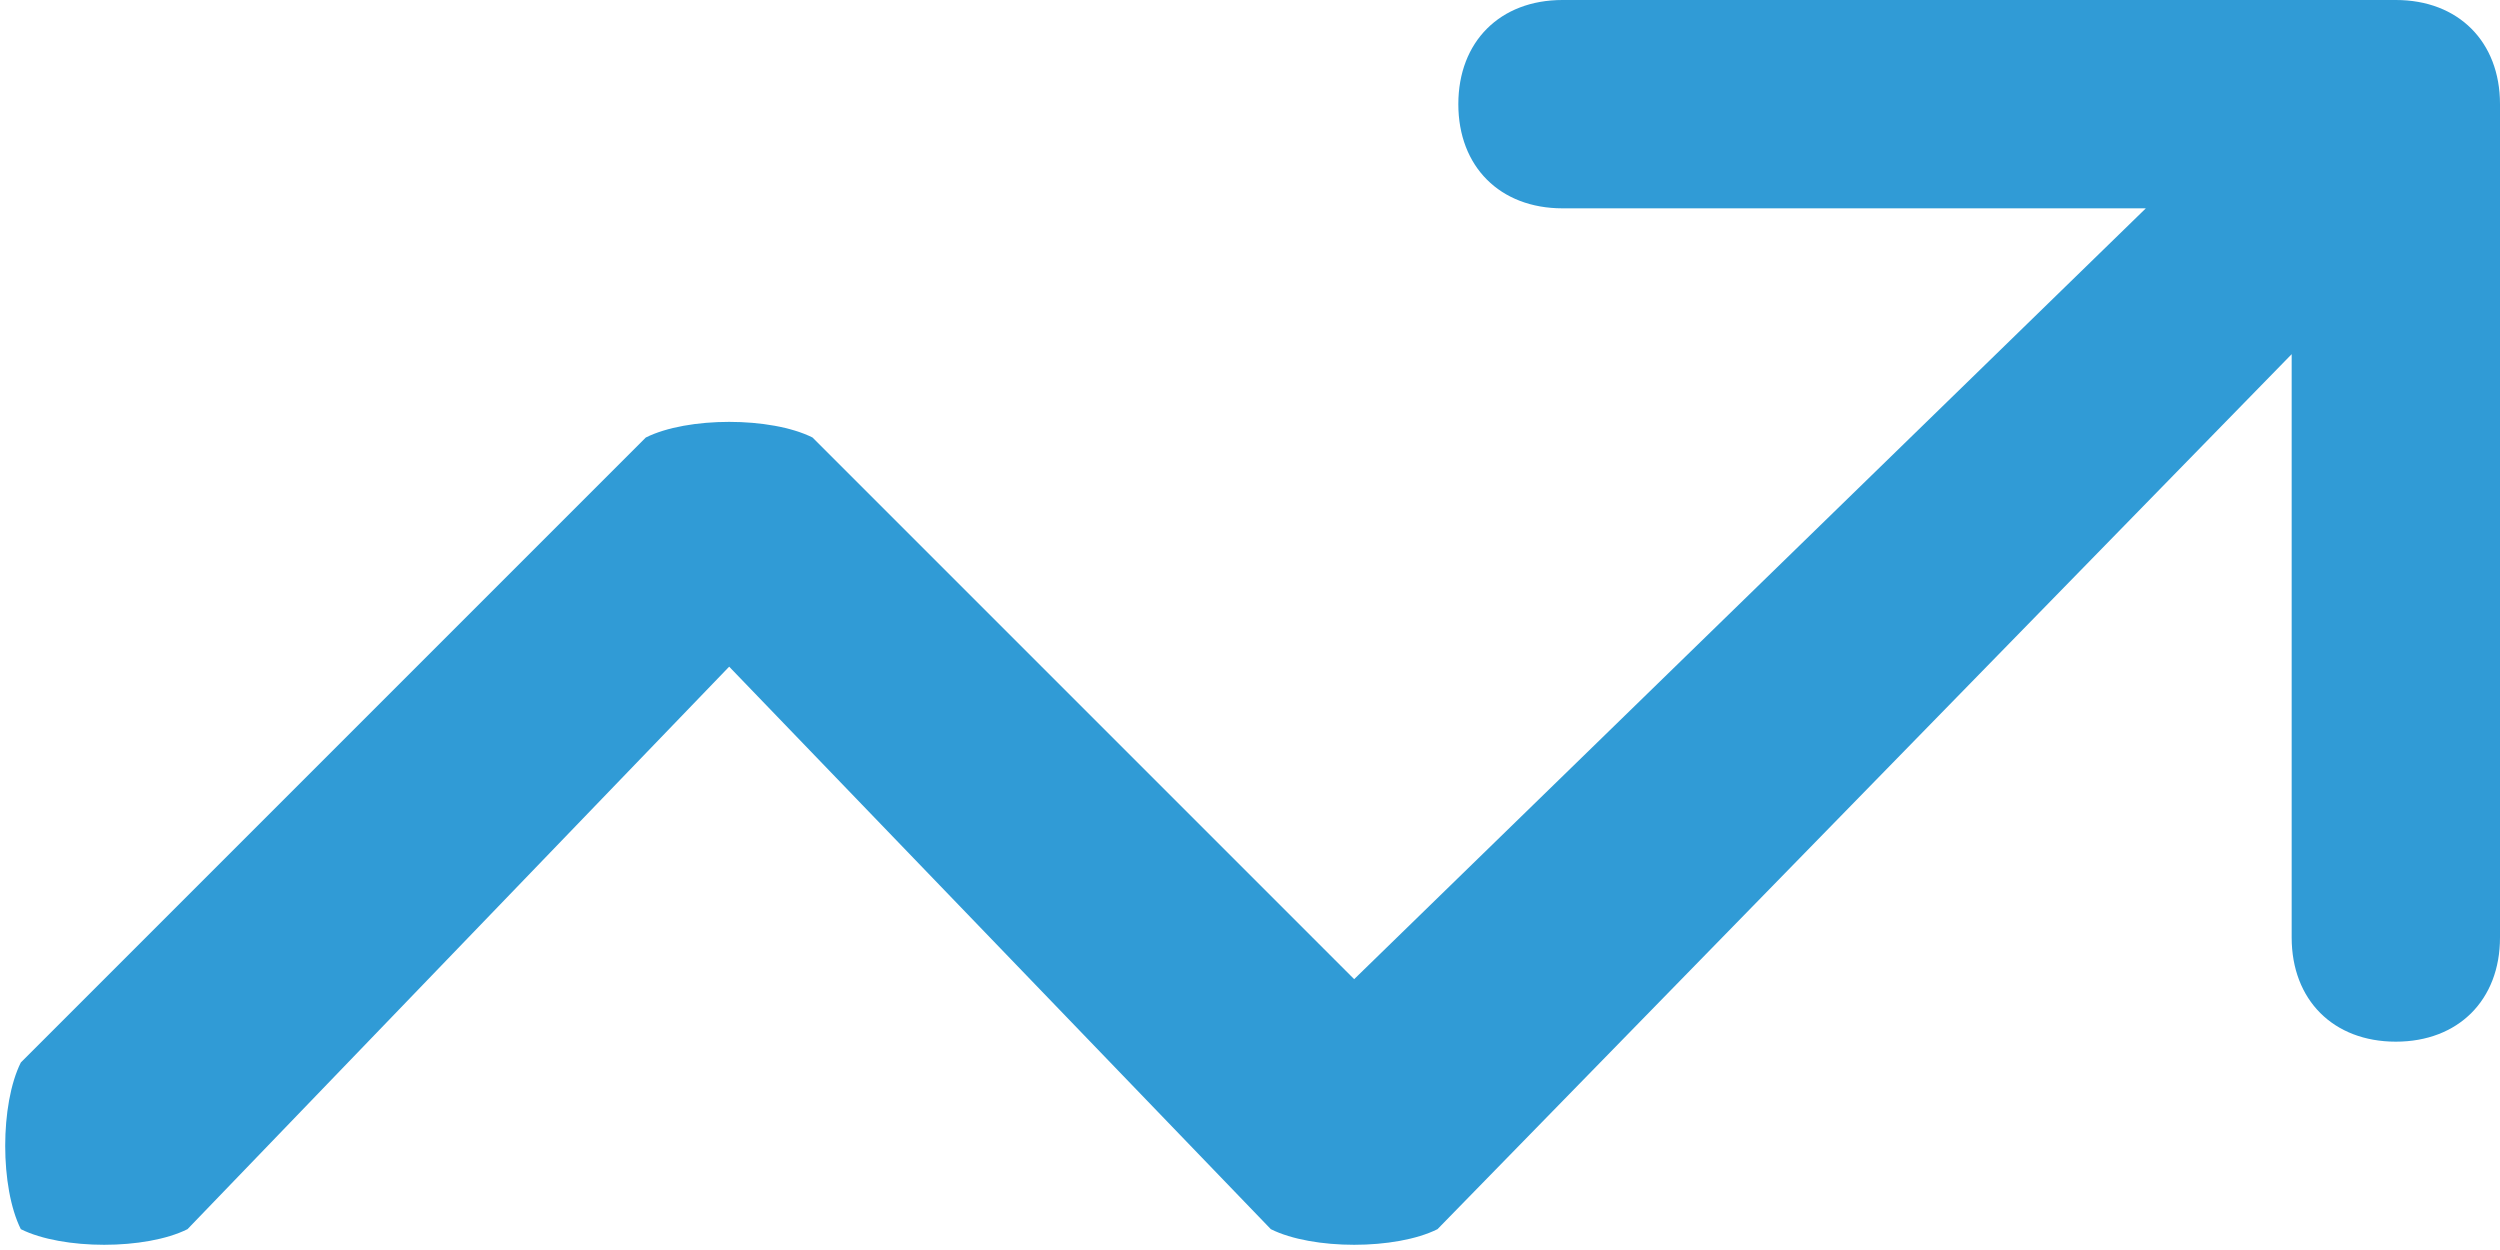
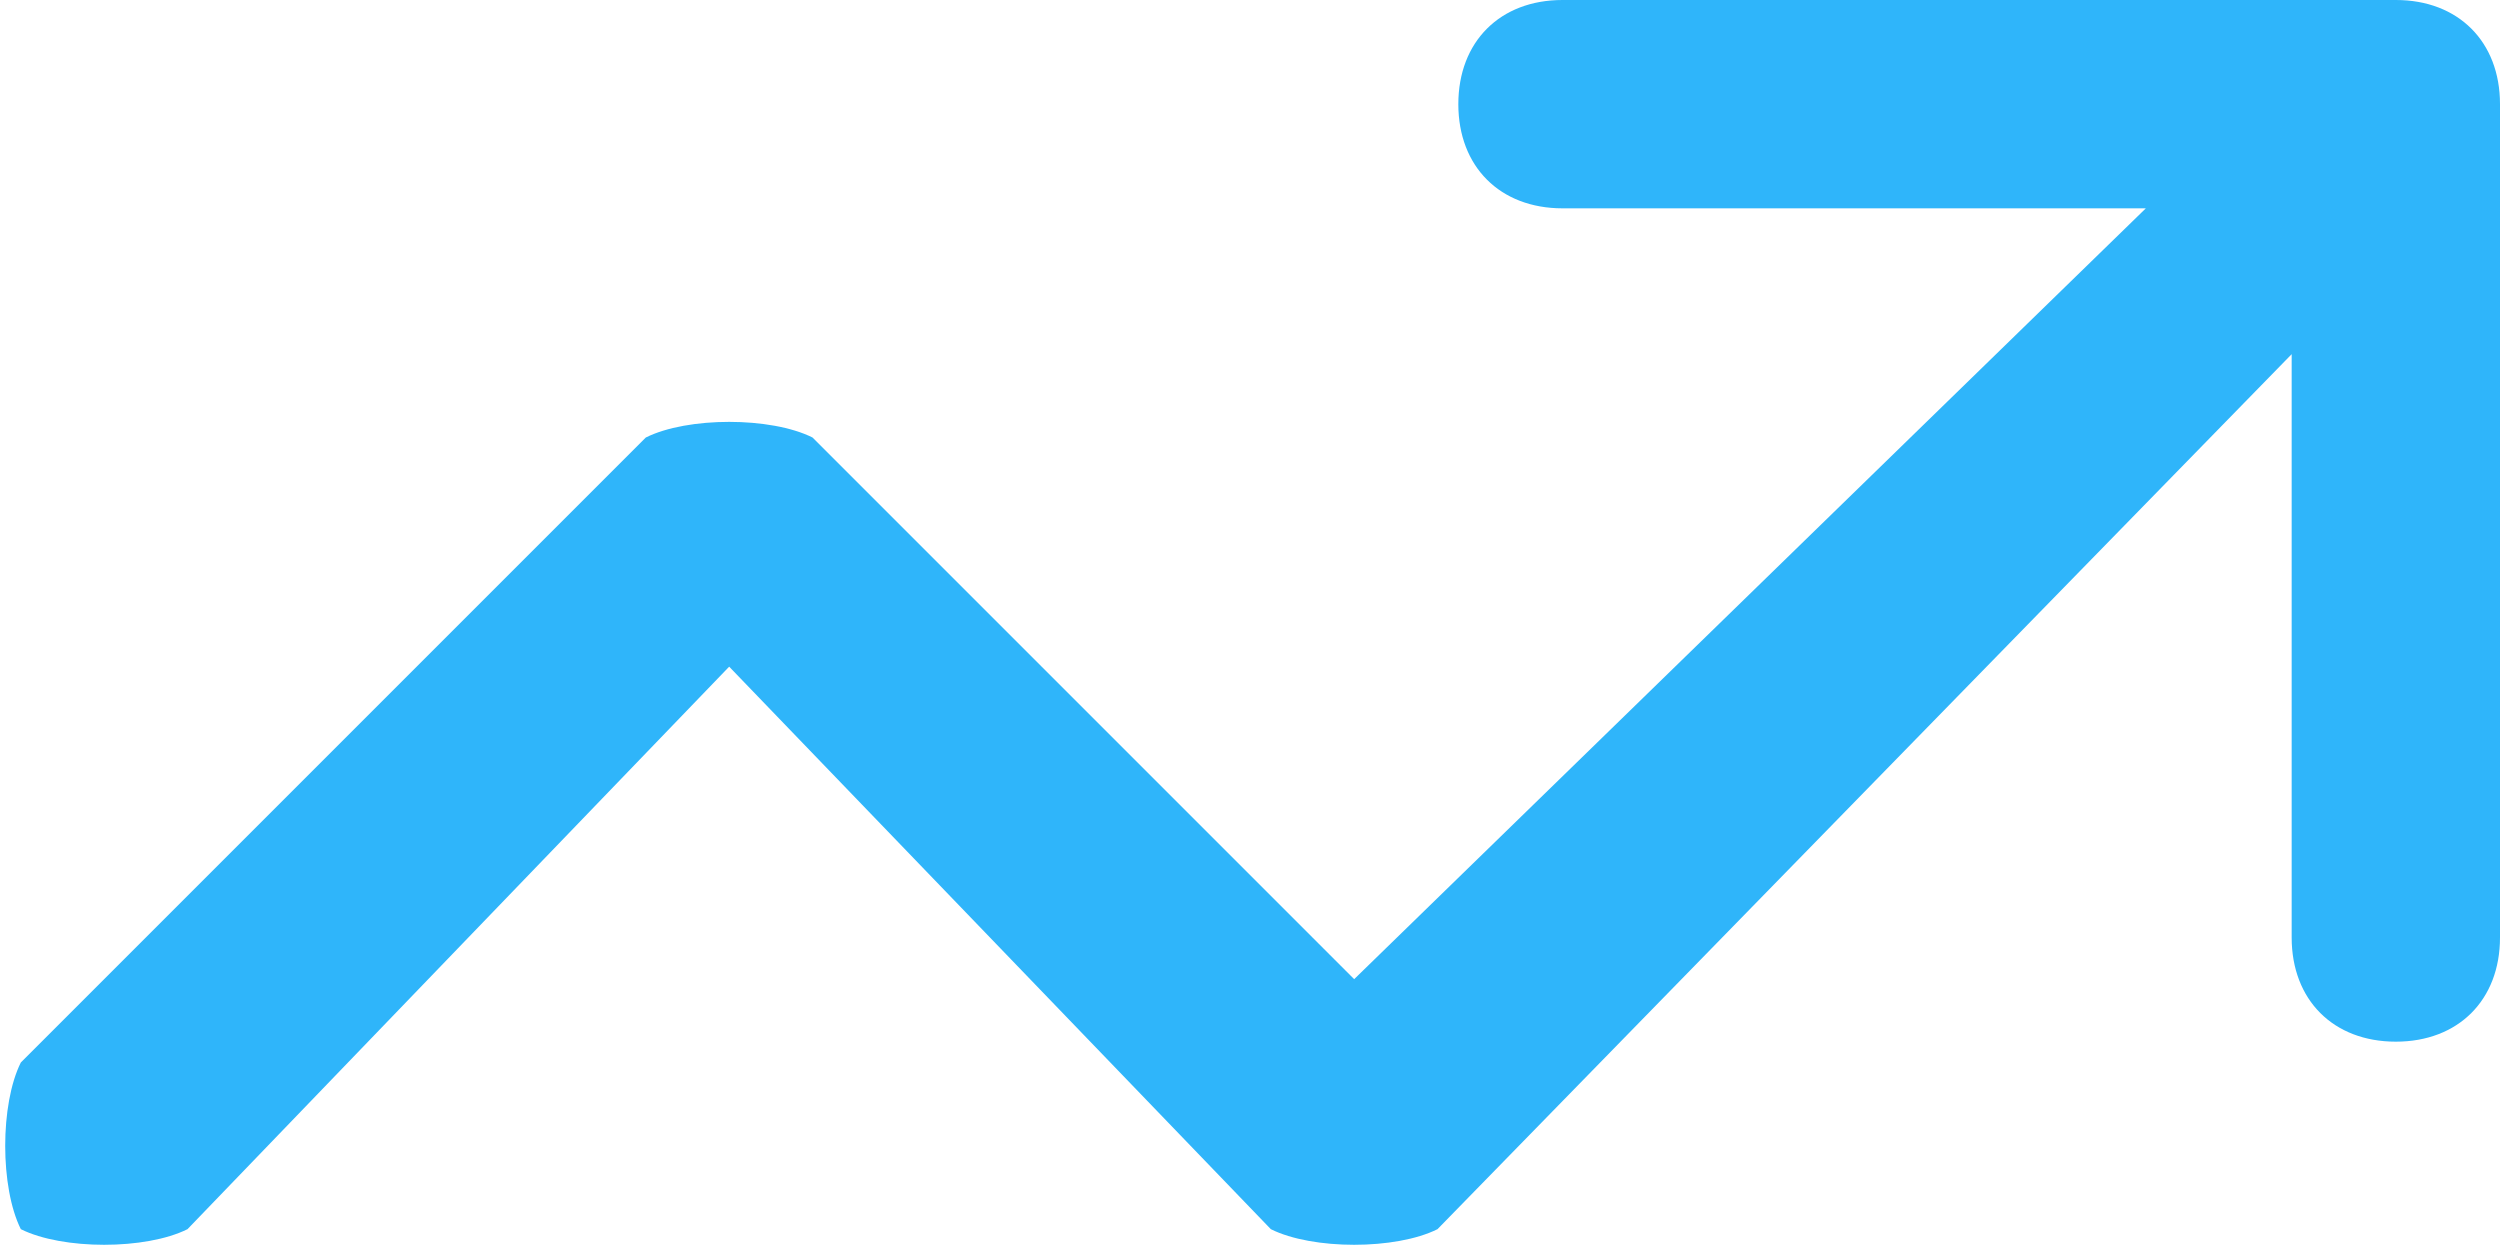
<svg xmlns="http://www.w3.org/2000/svg" version="1.1" id="Layer_1" x="0px" y="0px" viewBox="0 0 12 6" style="enable-background:new 0 0 12 6;" xml:space="preserve">
  <style type="text/css">
- 	.st0{fill:#309BD6;}
+ 	.st0{fill:#2FB5FA;}
</style>
  <g>
    <path class="st0" d="M10.3,1H7.5C7.2,1,7,0.8,7,0.5S7.2,0,7.5,0h4C11.8,0,12,0.2,12,0.5v4C12,4.8,11.8,5,11.5,5S11,4.8,11,4.5V1.7   L6.9,5.9C6.7,6,6.3,6,6.1,5.9L3.5,3.2L0.9,5.9C0.7,6,0.3,6,0.1,5.9C0,5.7,0,5.3,0.1,5.1l3-3C3.3,2,3.7,2,3.9,2.1l2.6,2.6L10.3,1z" />
  </g>
</svg>
